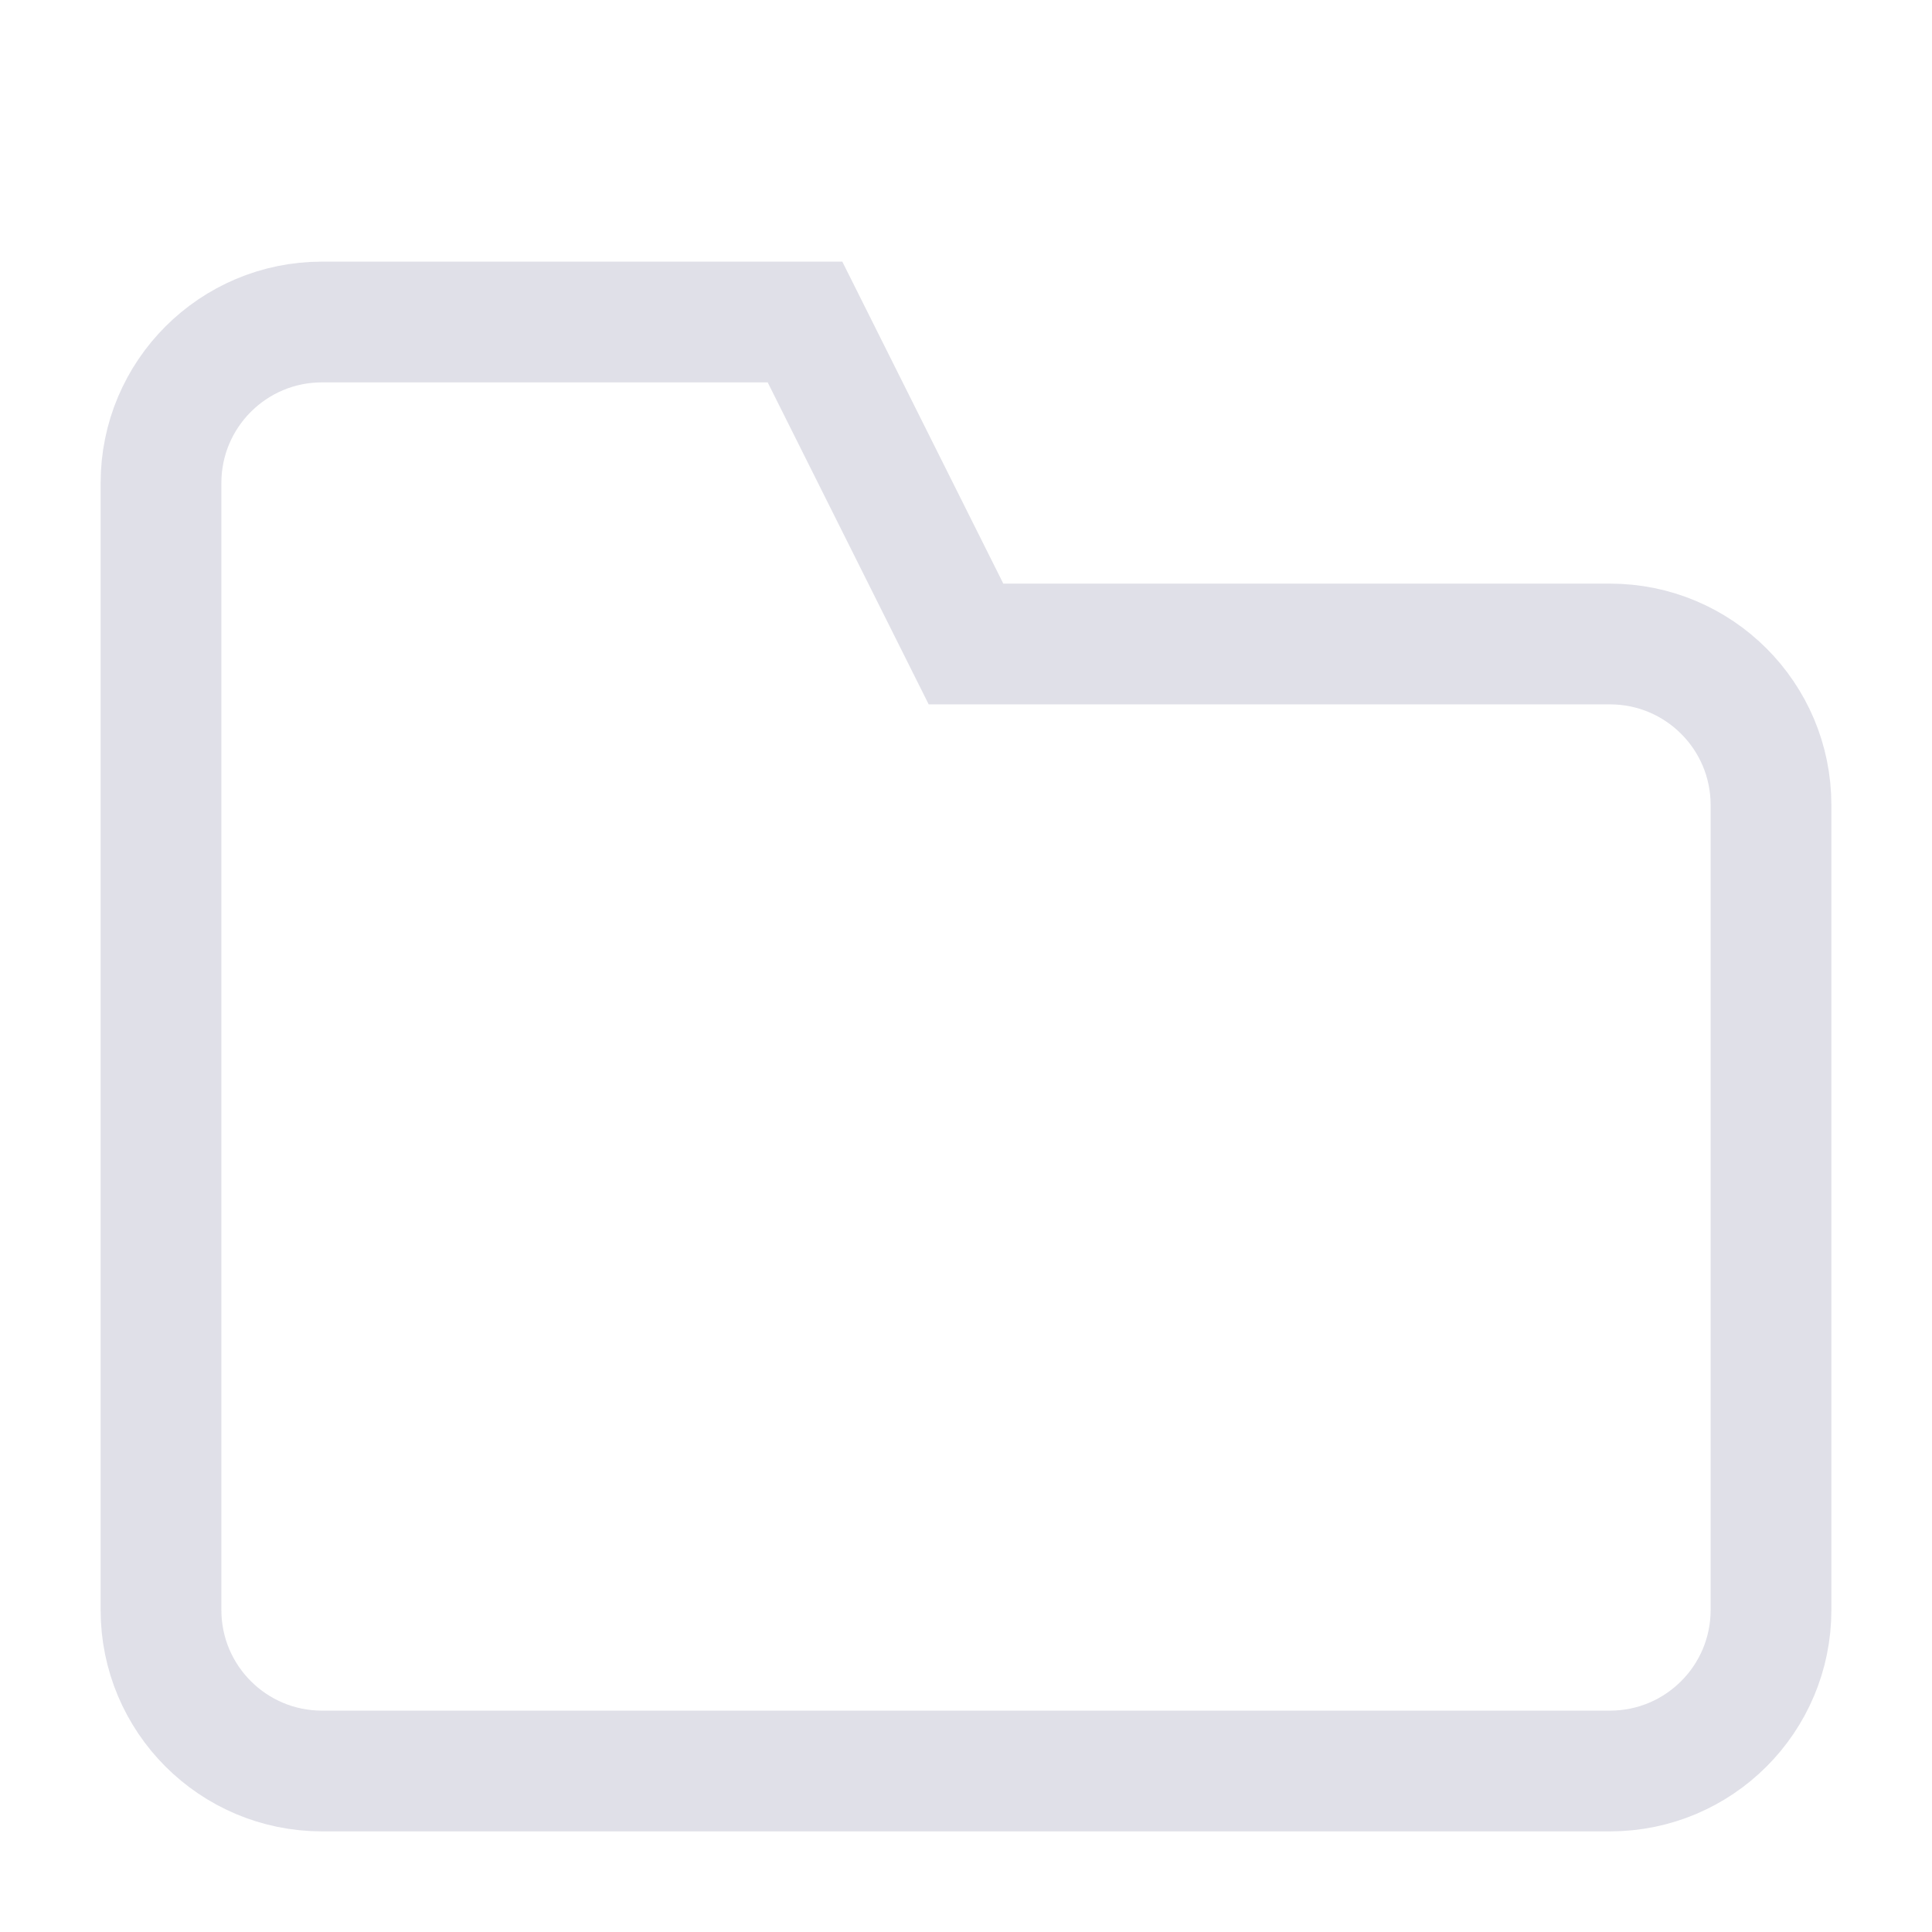
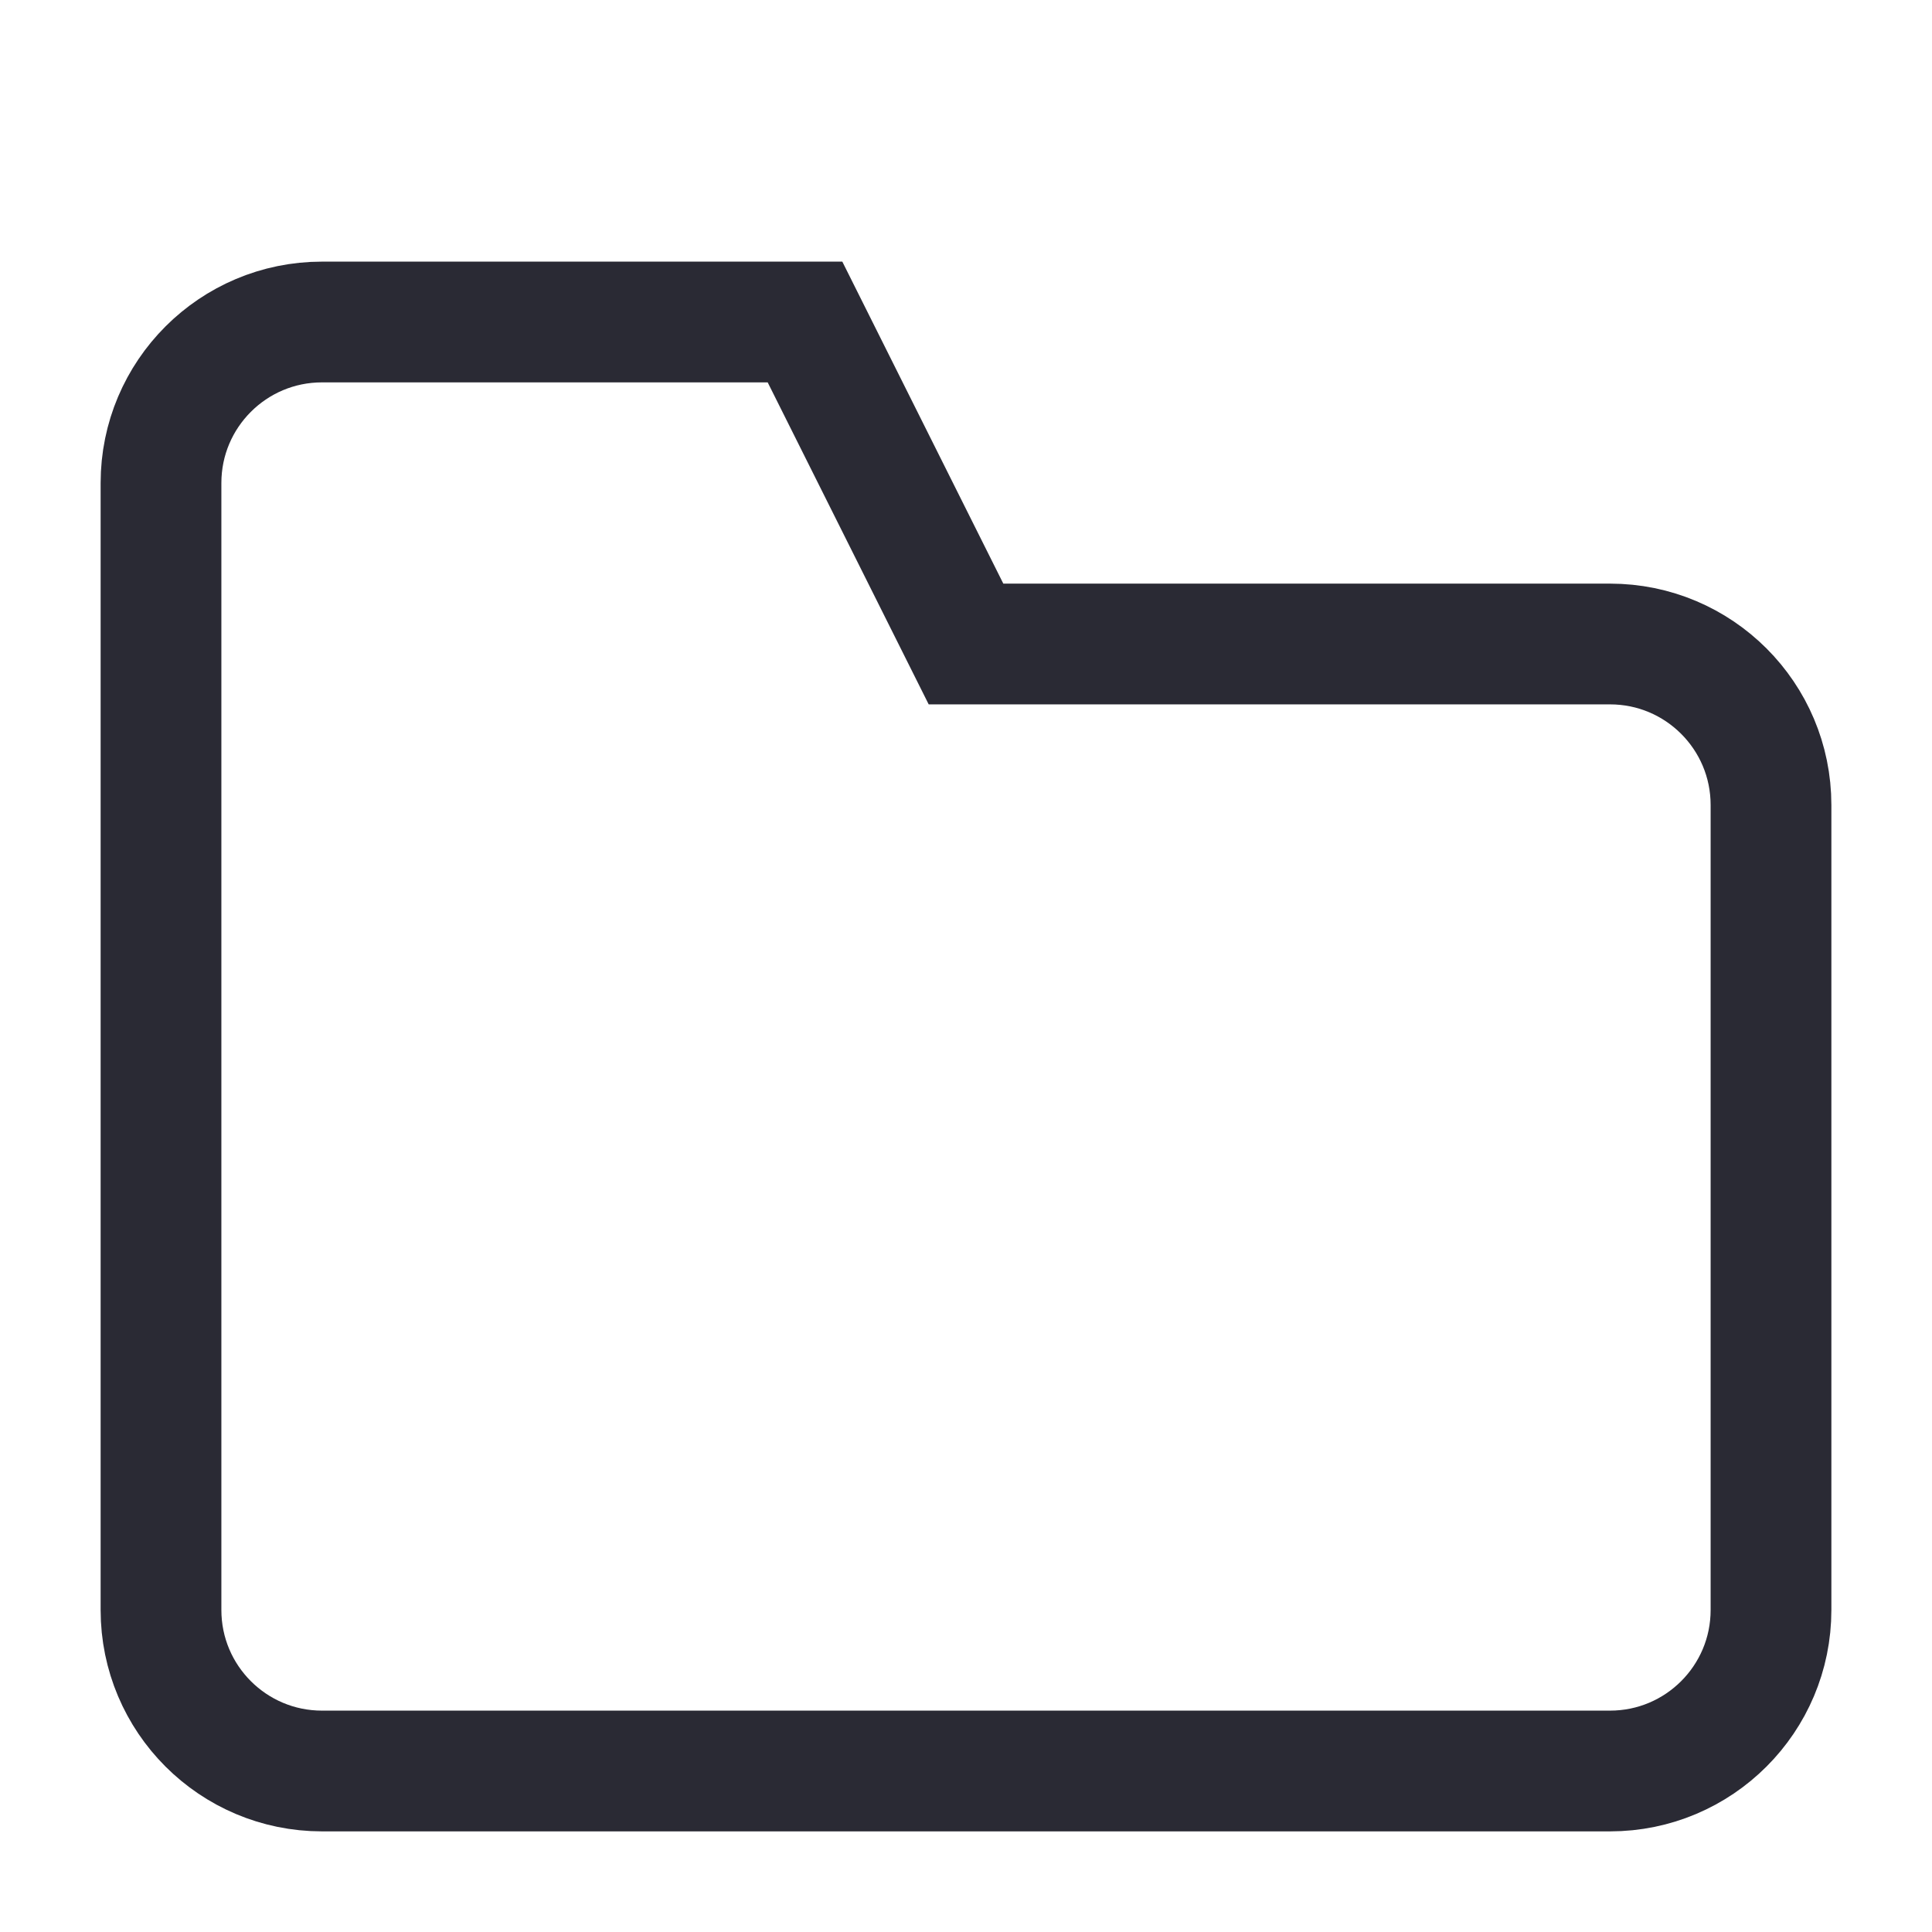
<svg xmlns="http://www.w3.org/2000/svg" viewBox="0 0 24 24" width="24" height="24">
-   <path d="M2,6 L2,20 A2,2 0 0,0 4,22 L20,22 A2,2 0 0,0 22,20 L22,10 A2,2 0 0,0 20,8 L12,8 L10,4 L4,4 A2,2 0 0,0 2,6Z" stroke="#e0e0e8" stroke-width="1.5" fill="none" />
+   <path d="M2,6 L2,20 A2,2 0 0,0 4,22 L20,22 A2,2 0 0,0 22,20 L22,10 A2,2 0 0,0 20,8 L12,8 L10,4 L4,4 A2,2 0 0,0 2,6Z" stroke="#2a2a34" stroke-width="1.5" fill="none" />
</svg>
